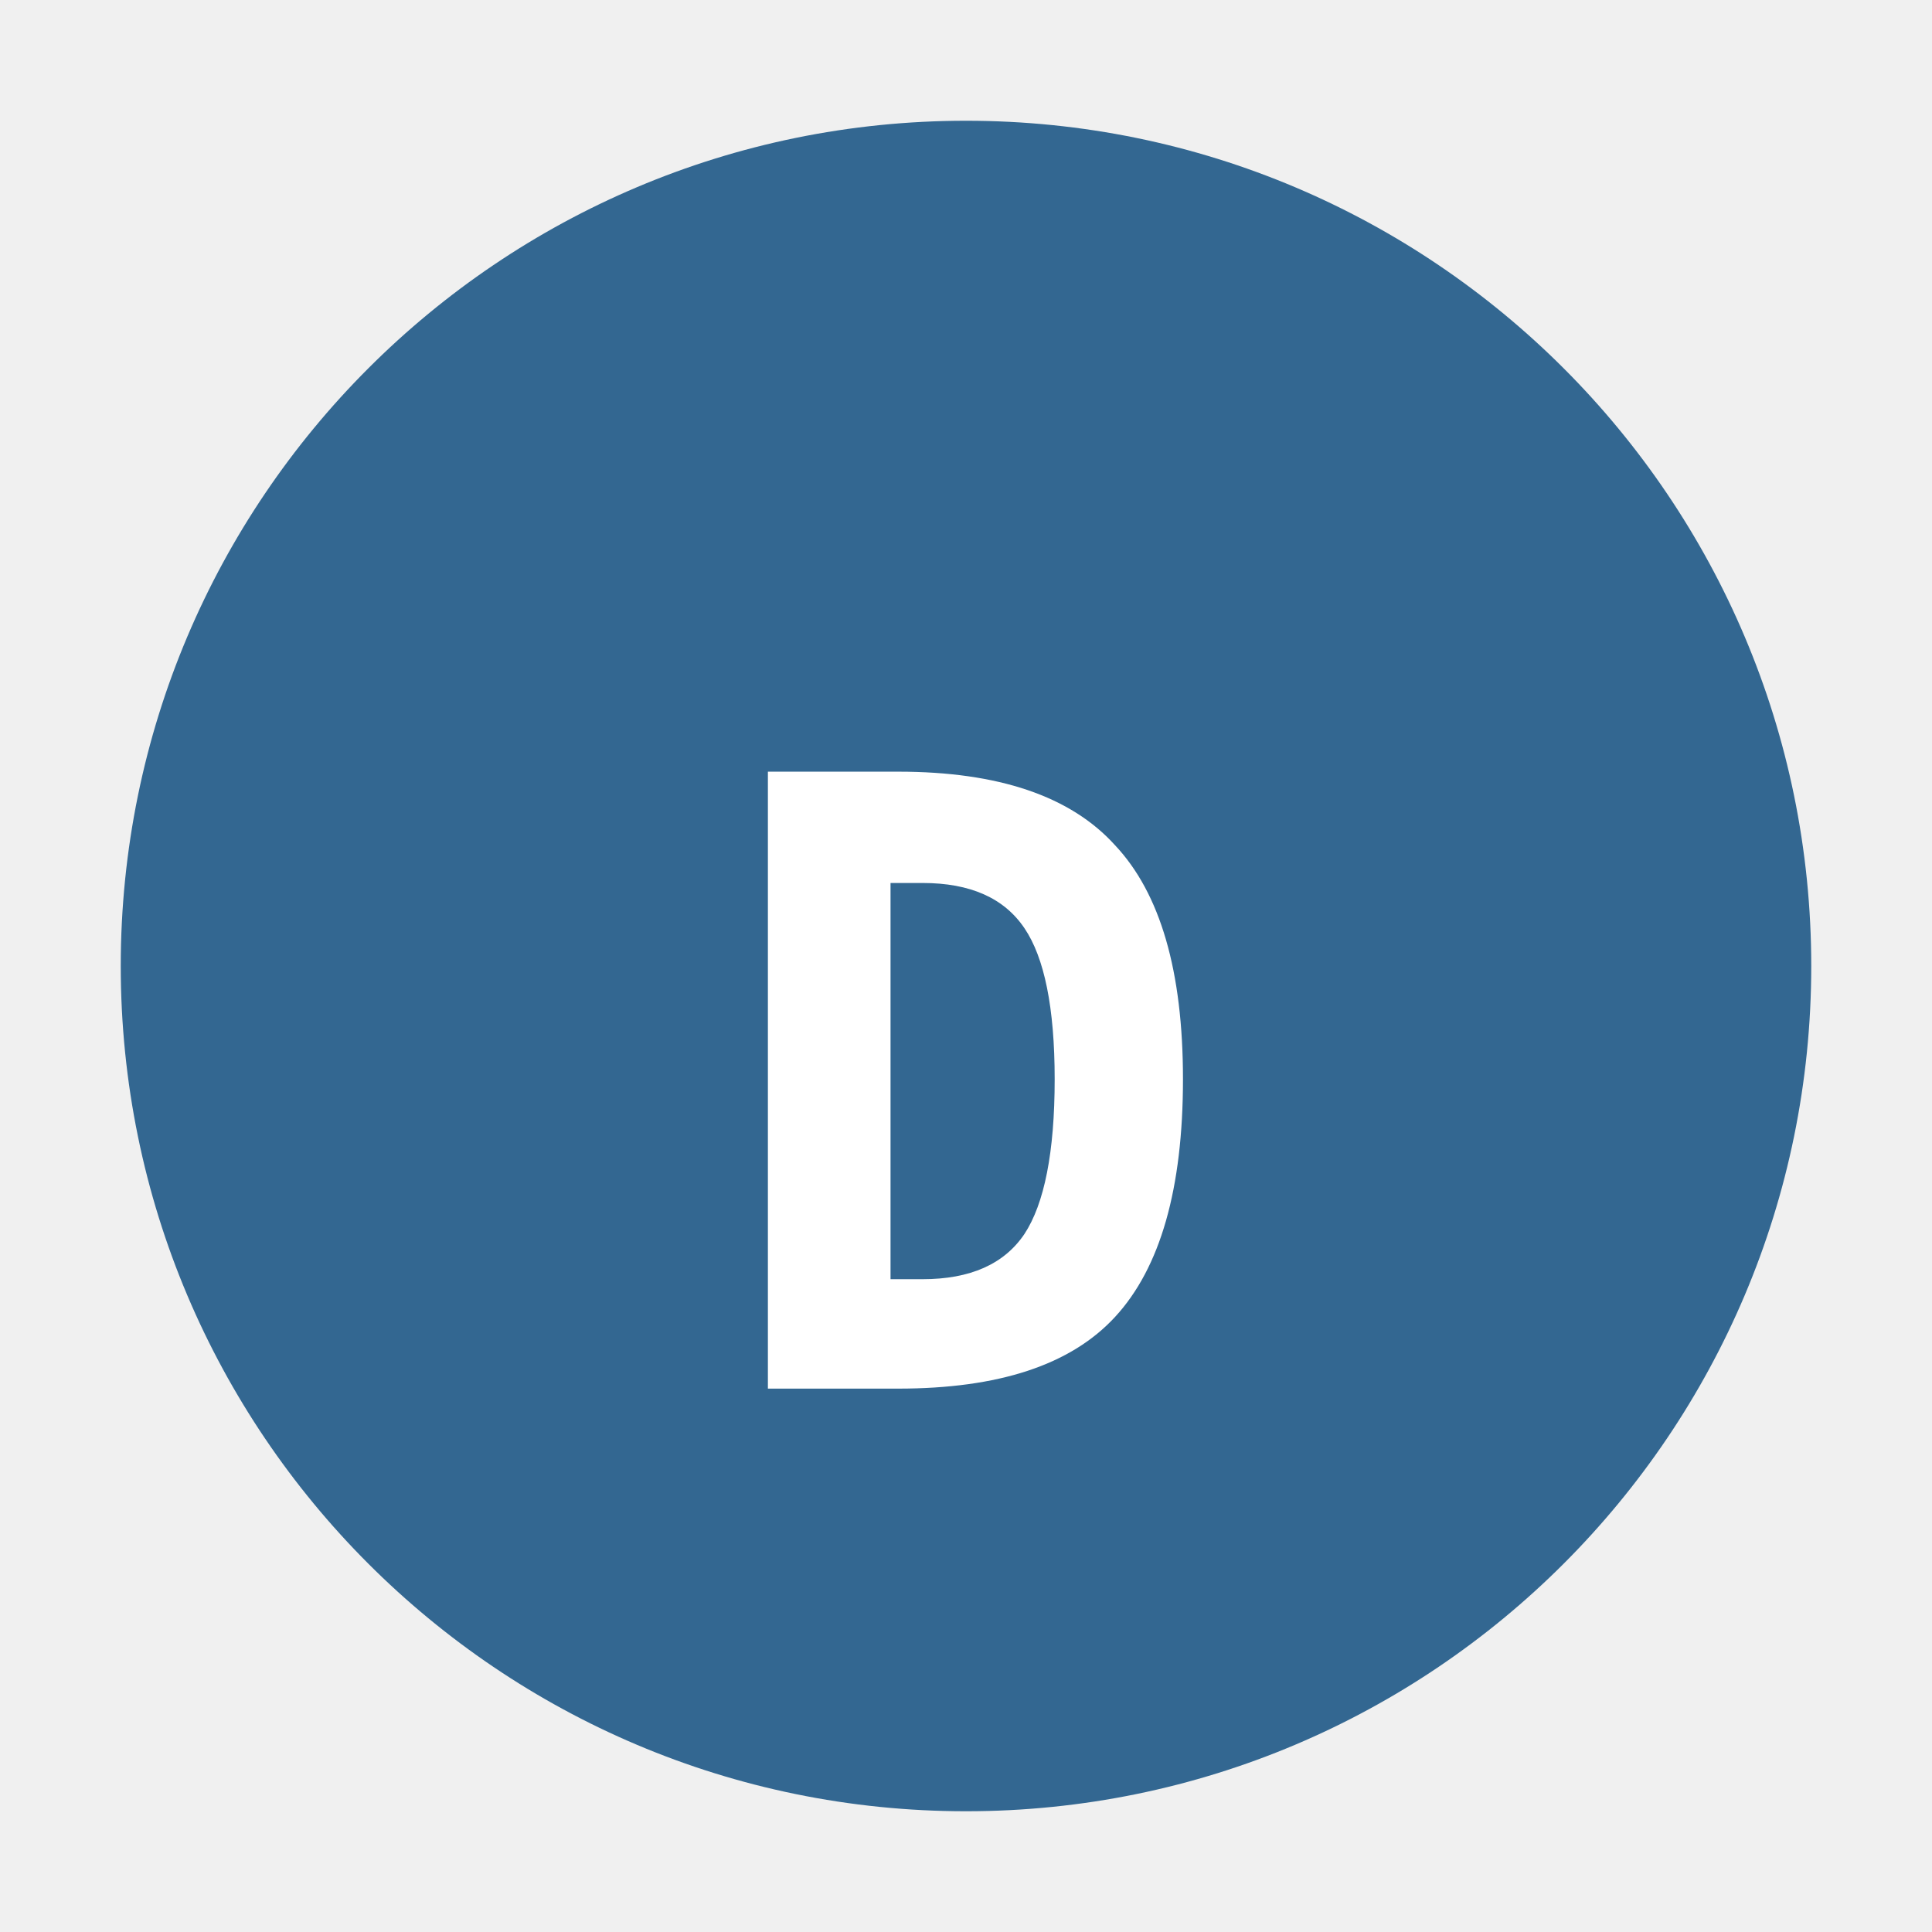
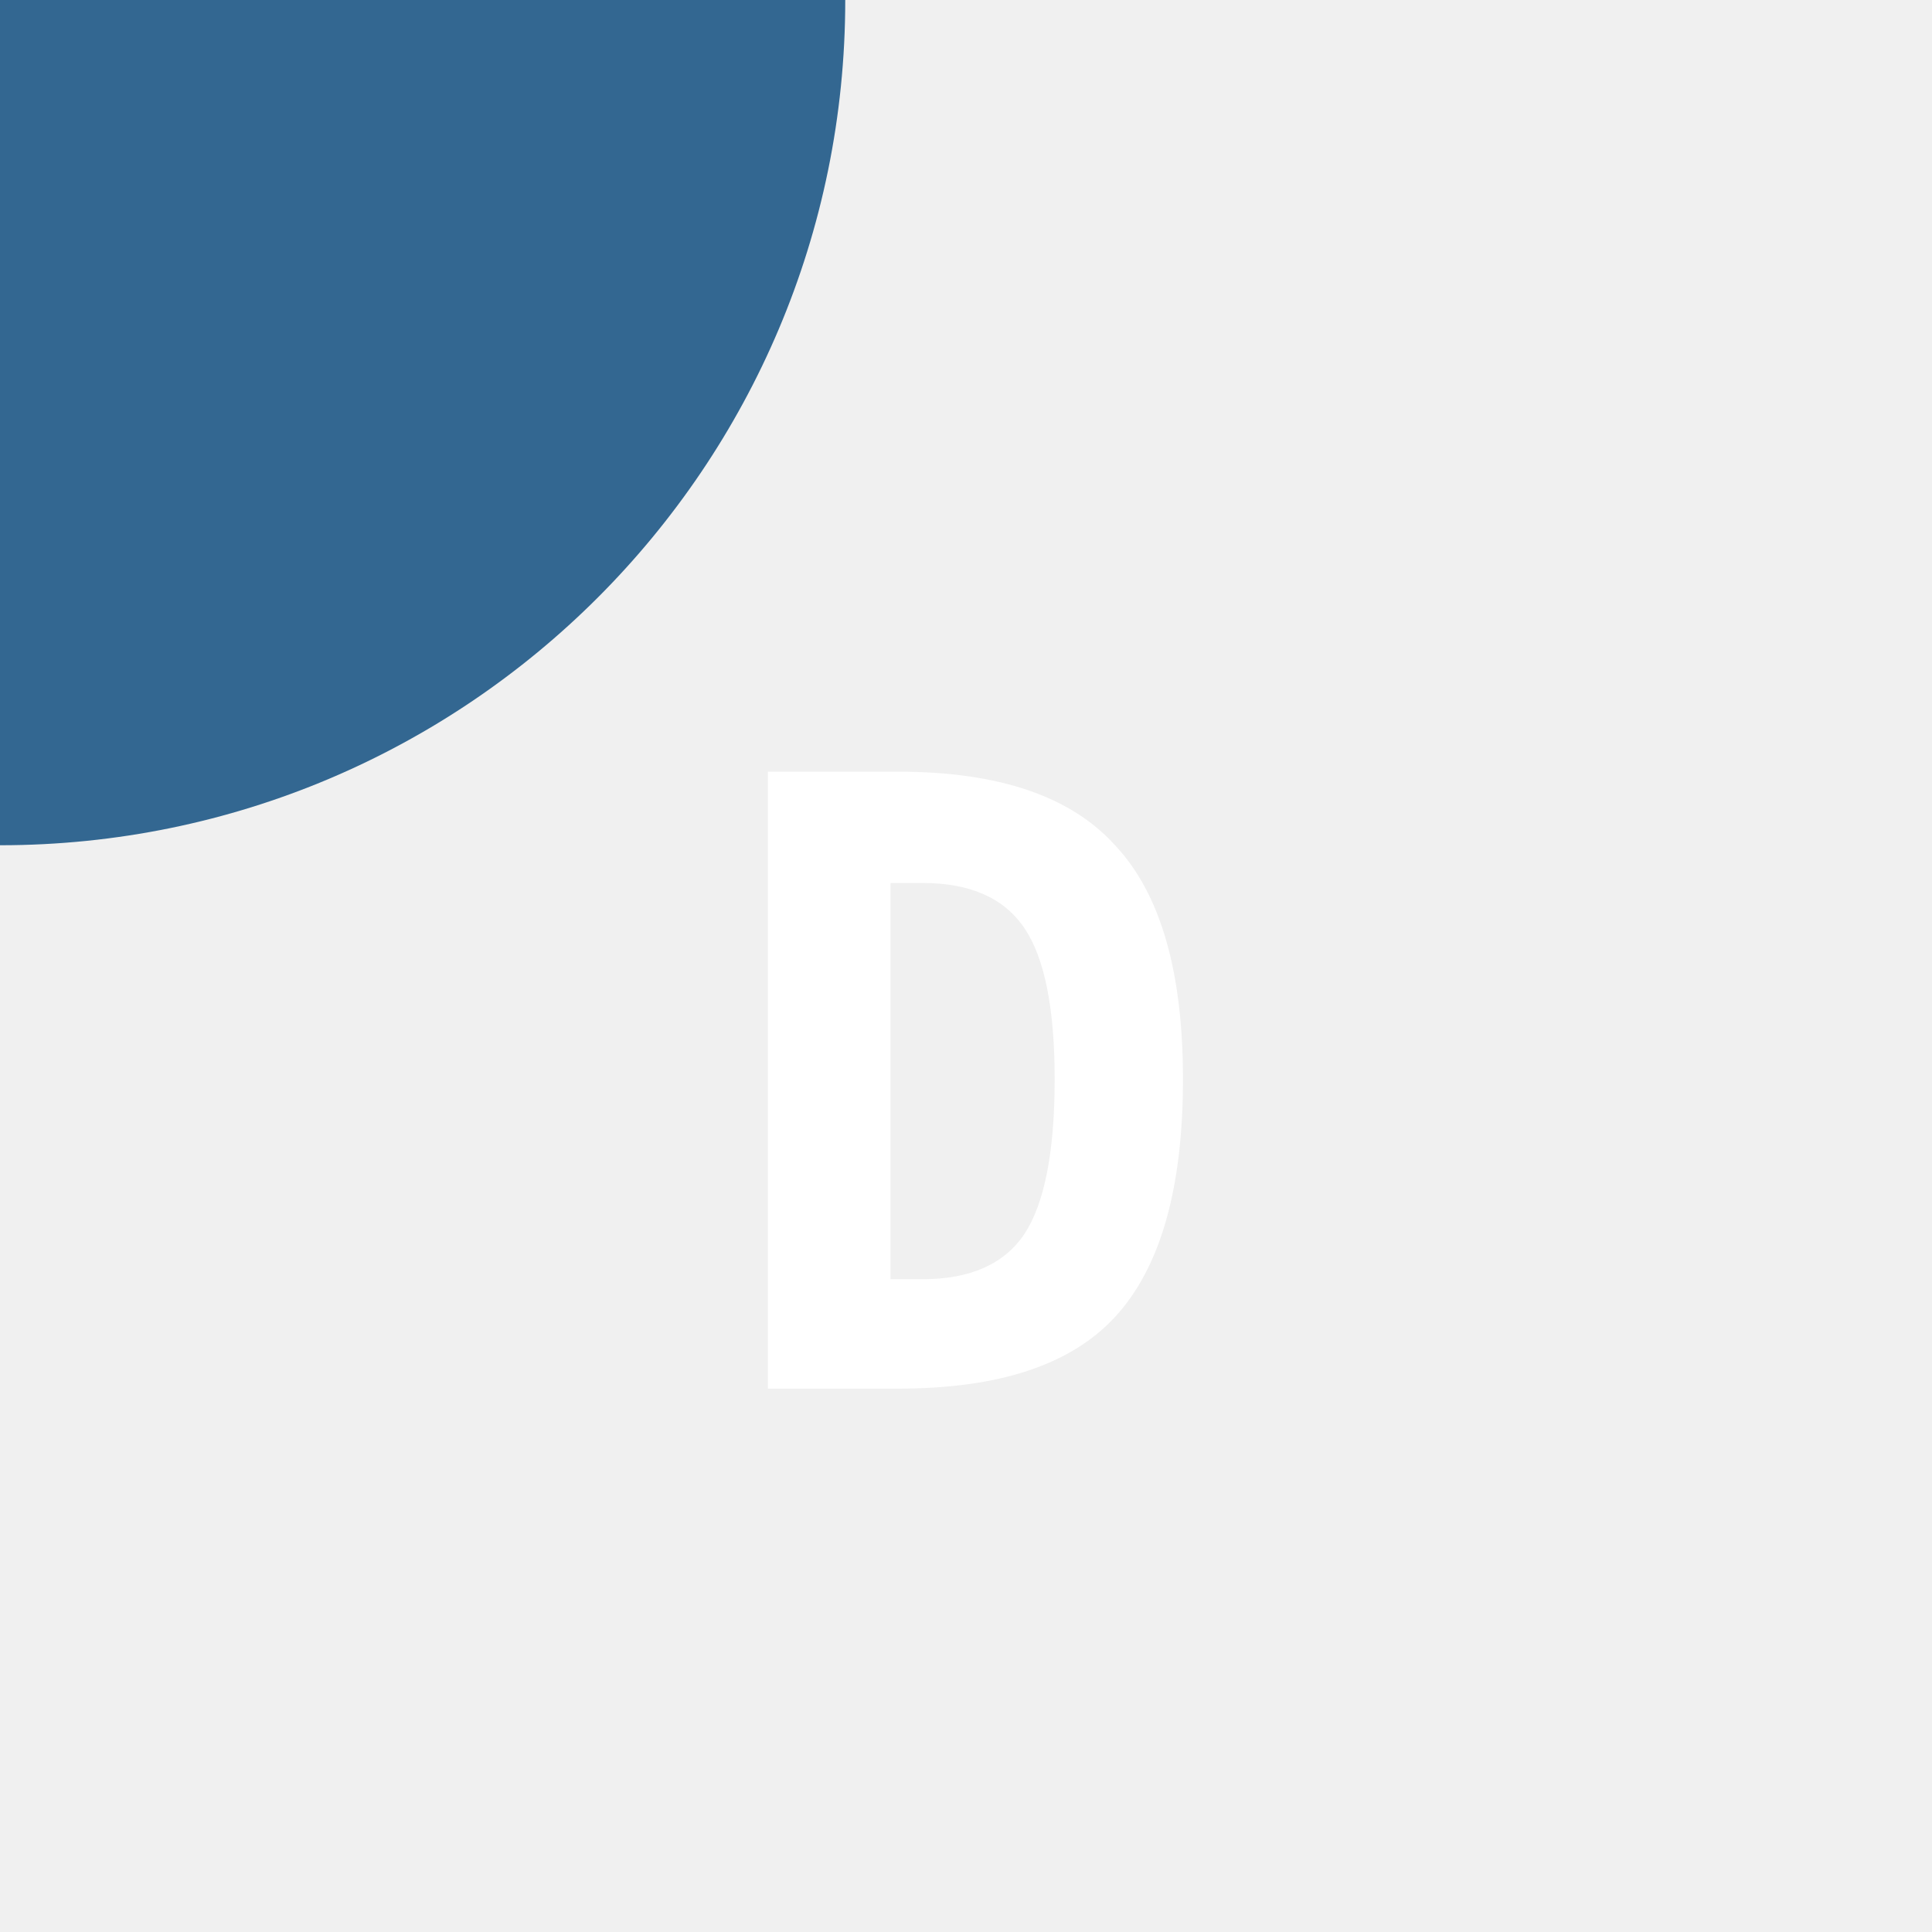
<svg xmlns="http://www.w3.org/2000/svg" width="16" height="16" viewBox="0 0 16 16">
-   <circle cx="8" cy="8" r="7" fill="#336791" />
+   <circle cx="" cy="" r="7" fill="#336791" />
  <text x="8" y="11.5" font-family="monospace" font-size="7" font-weight="bold" text-anchor="middle" fill="#ffffff">D</text>
</svg>
